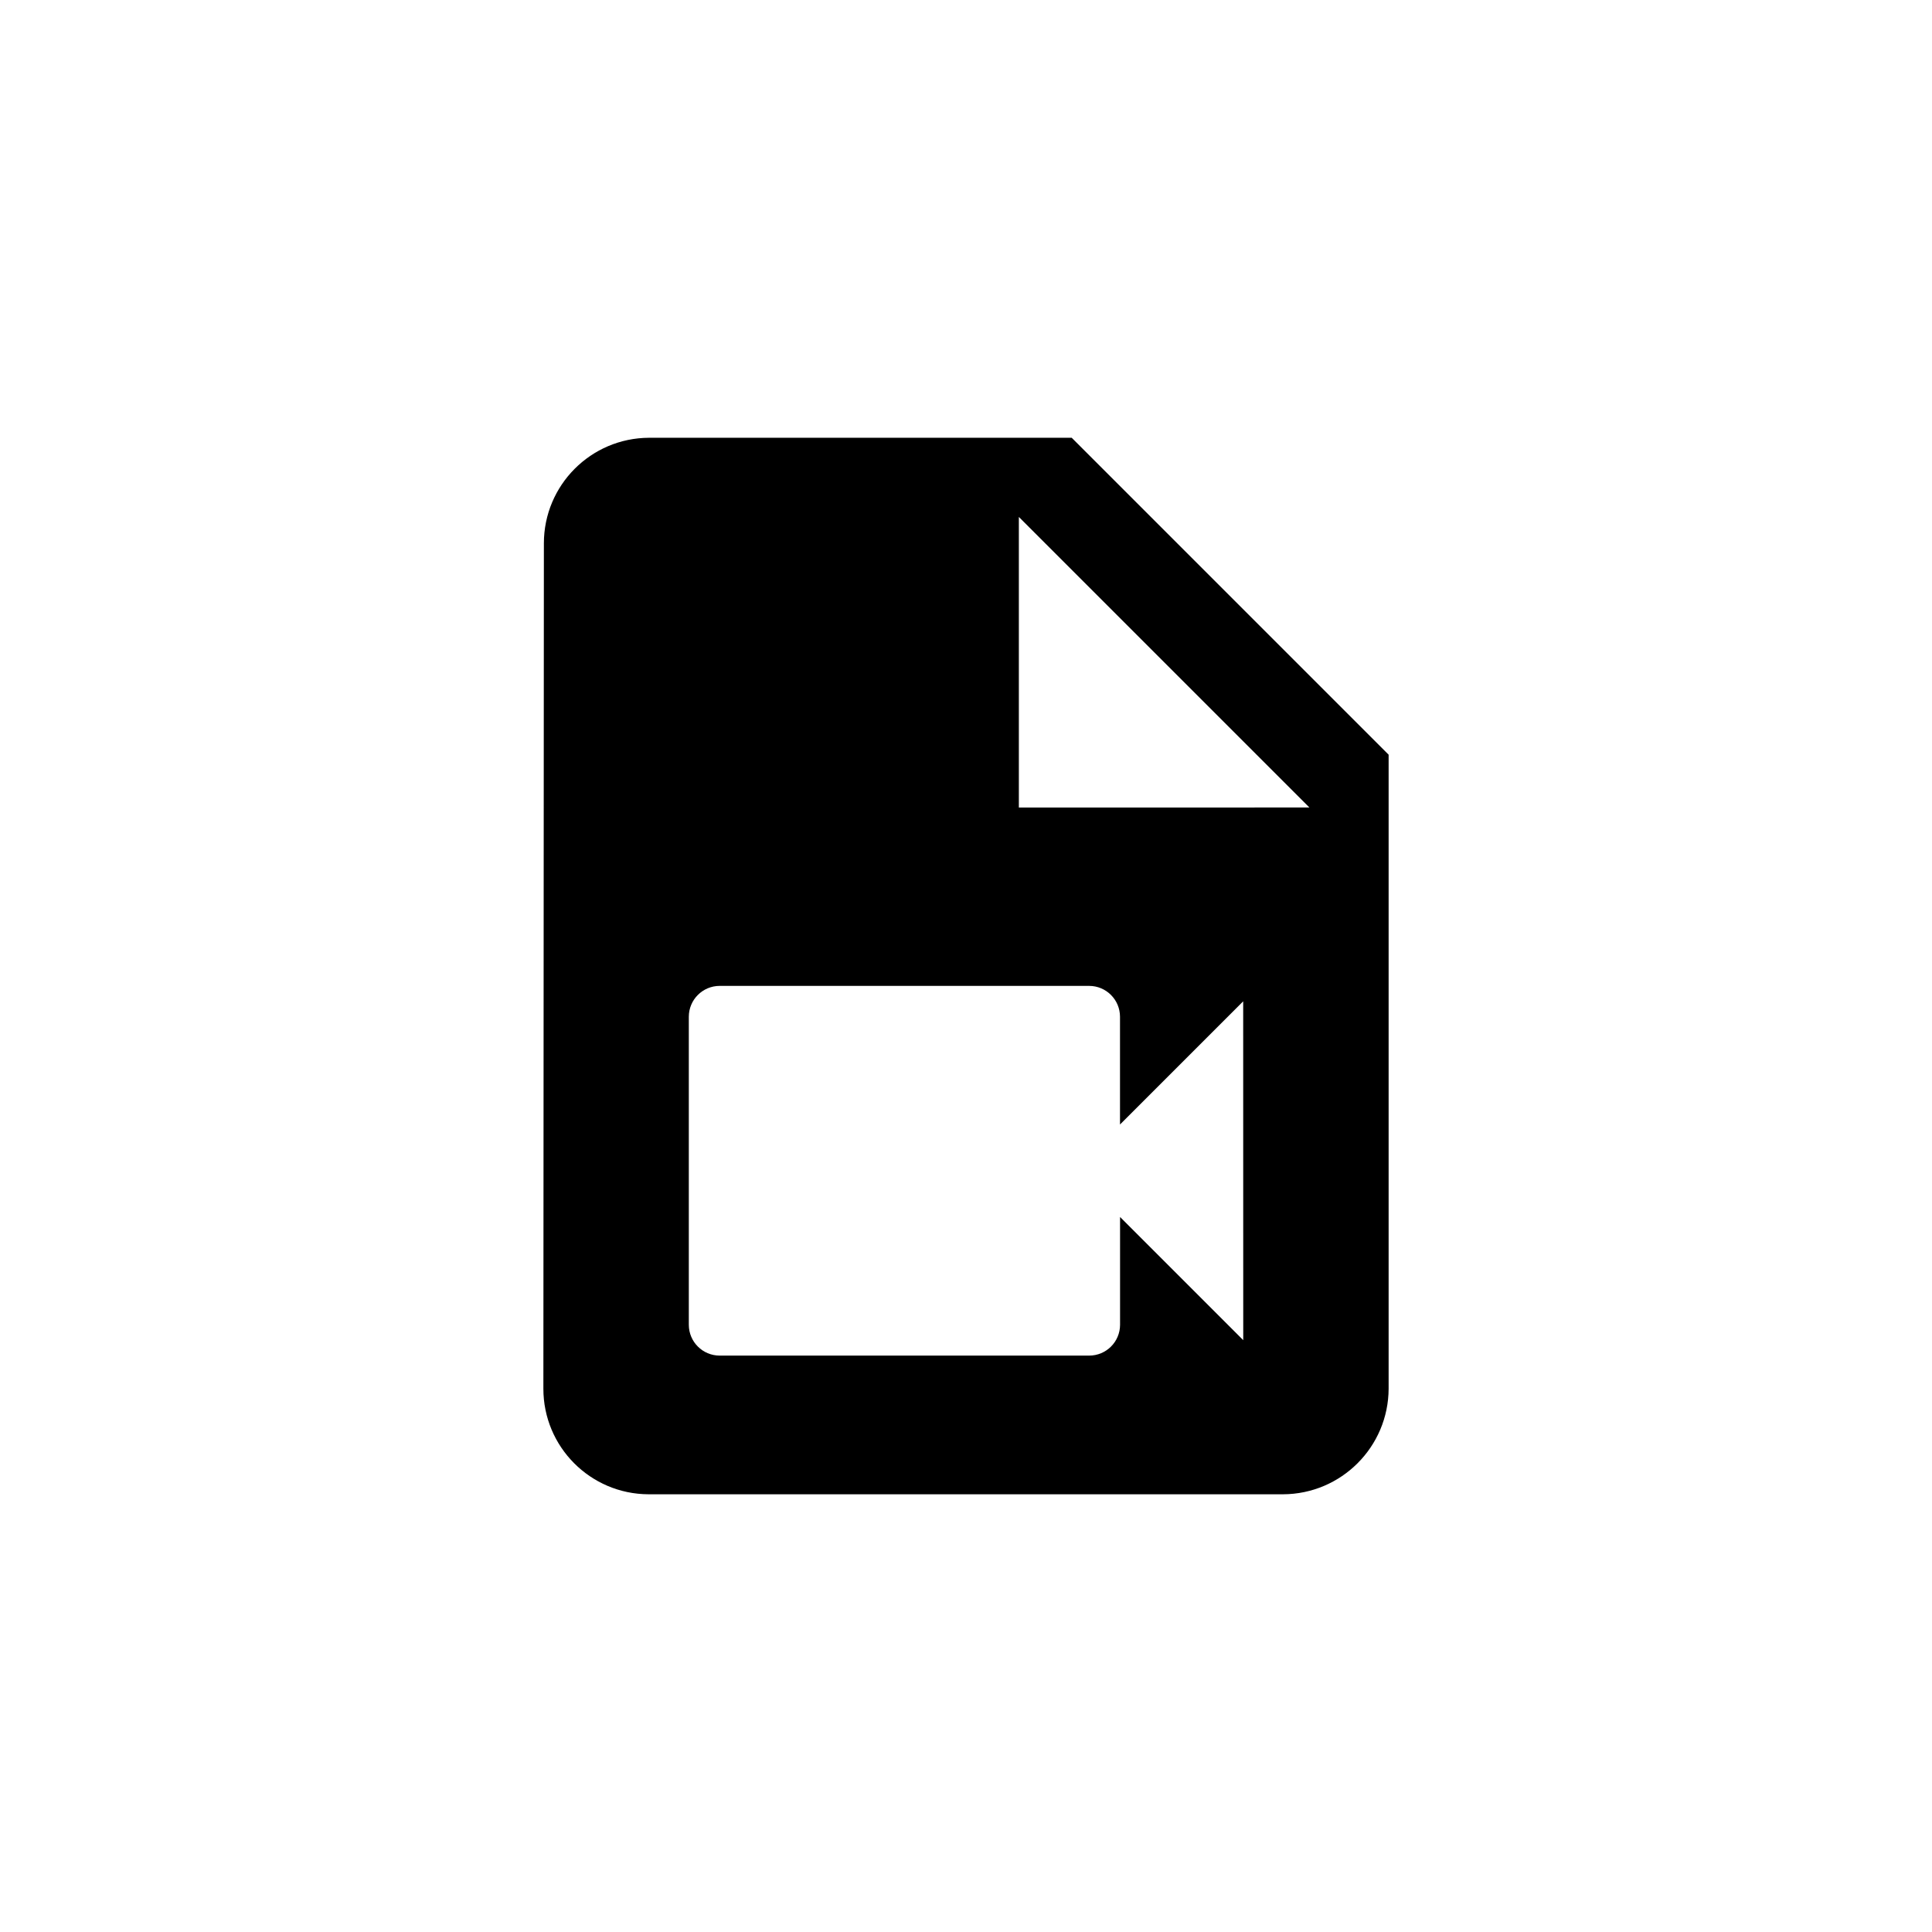
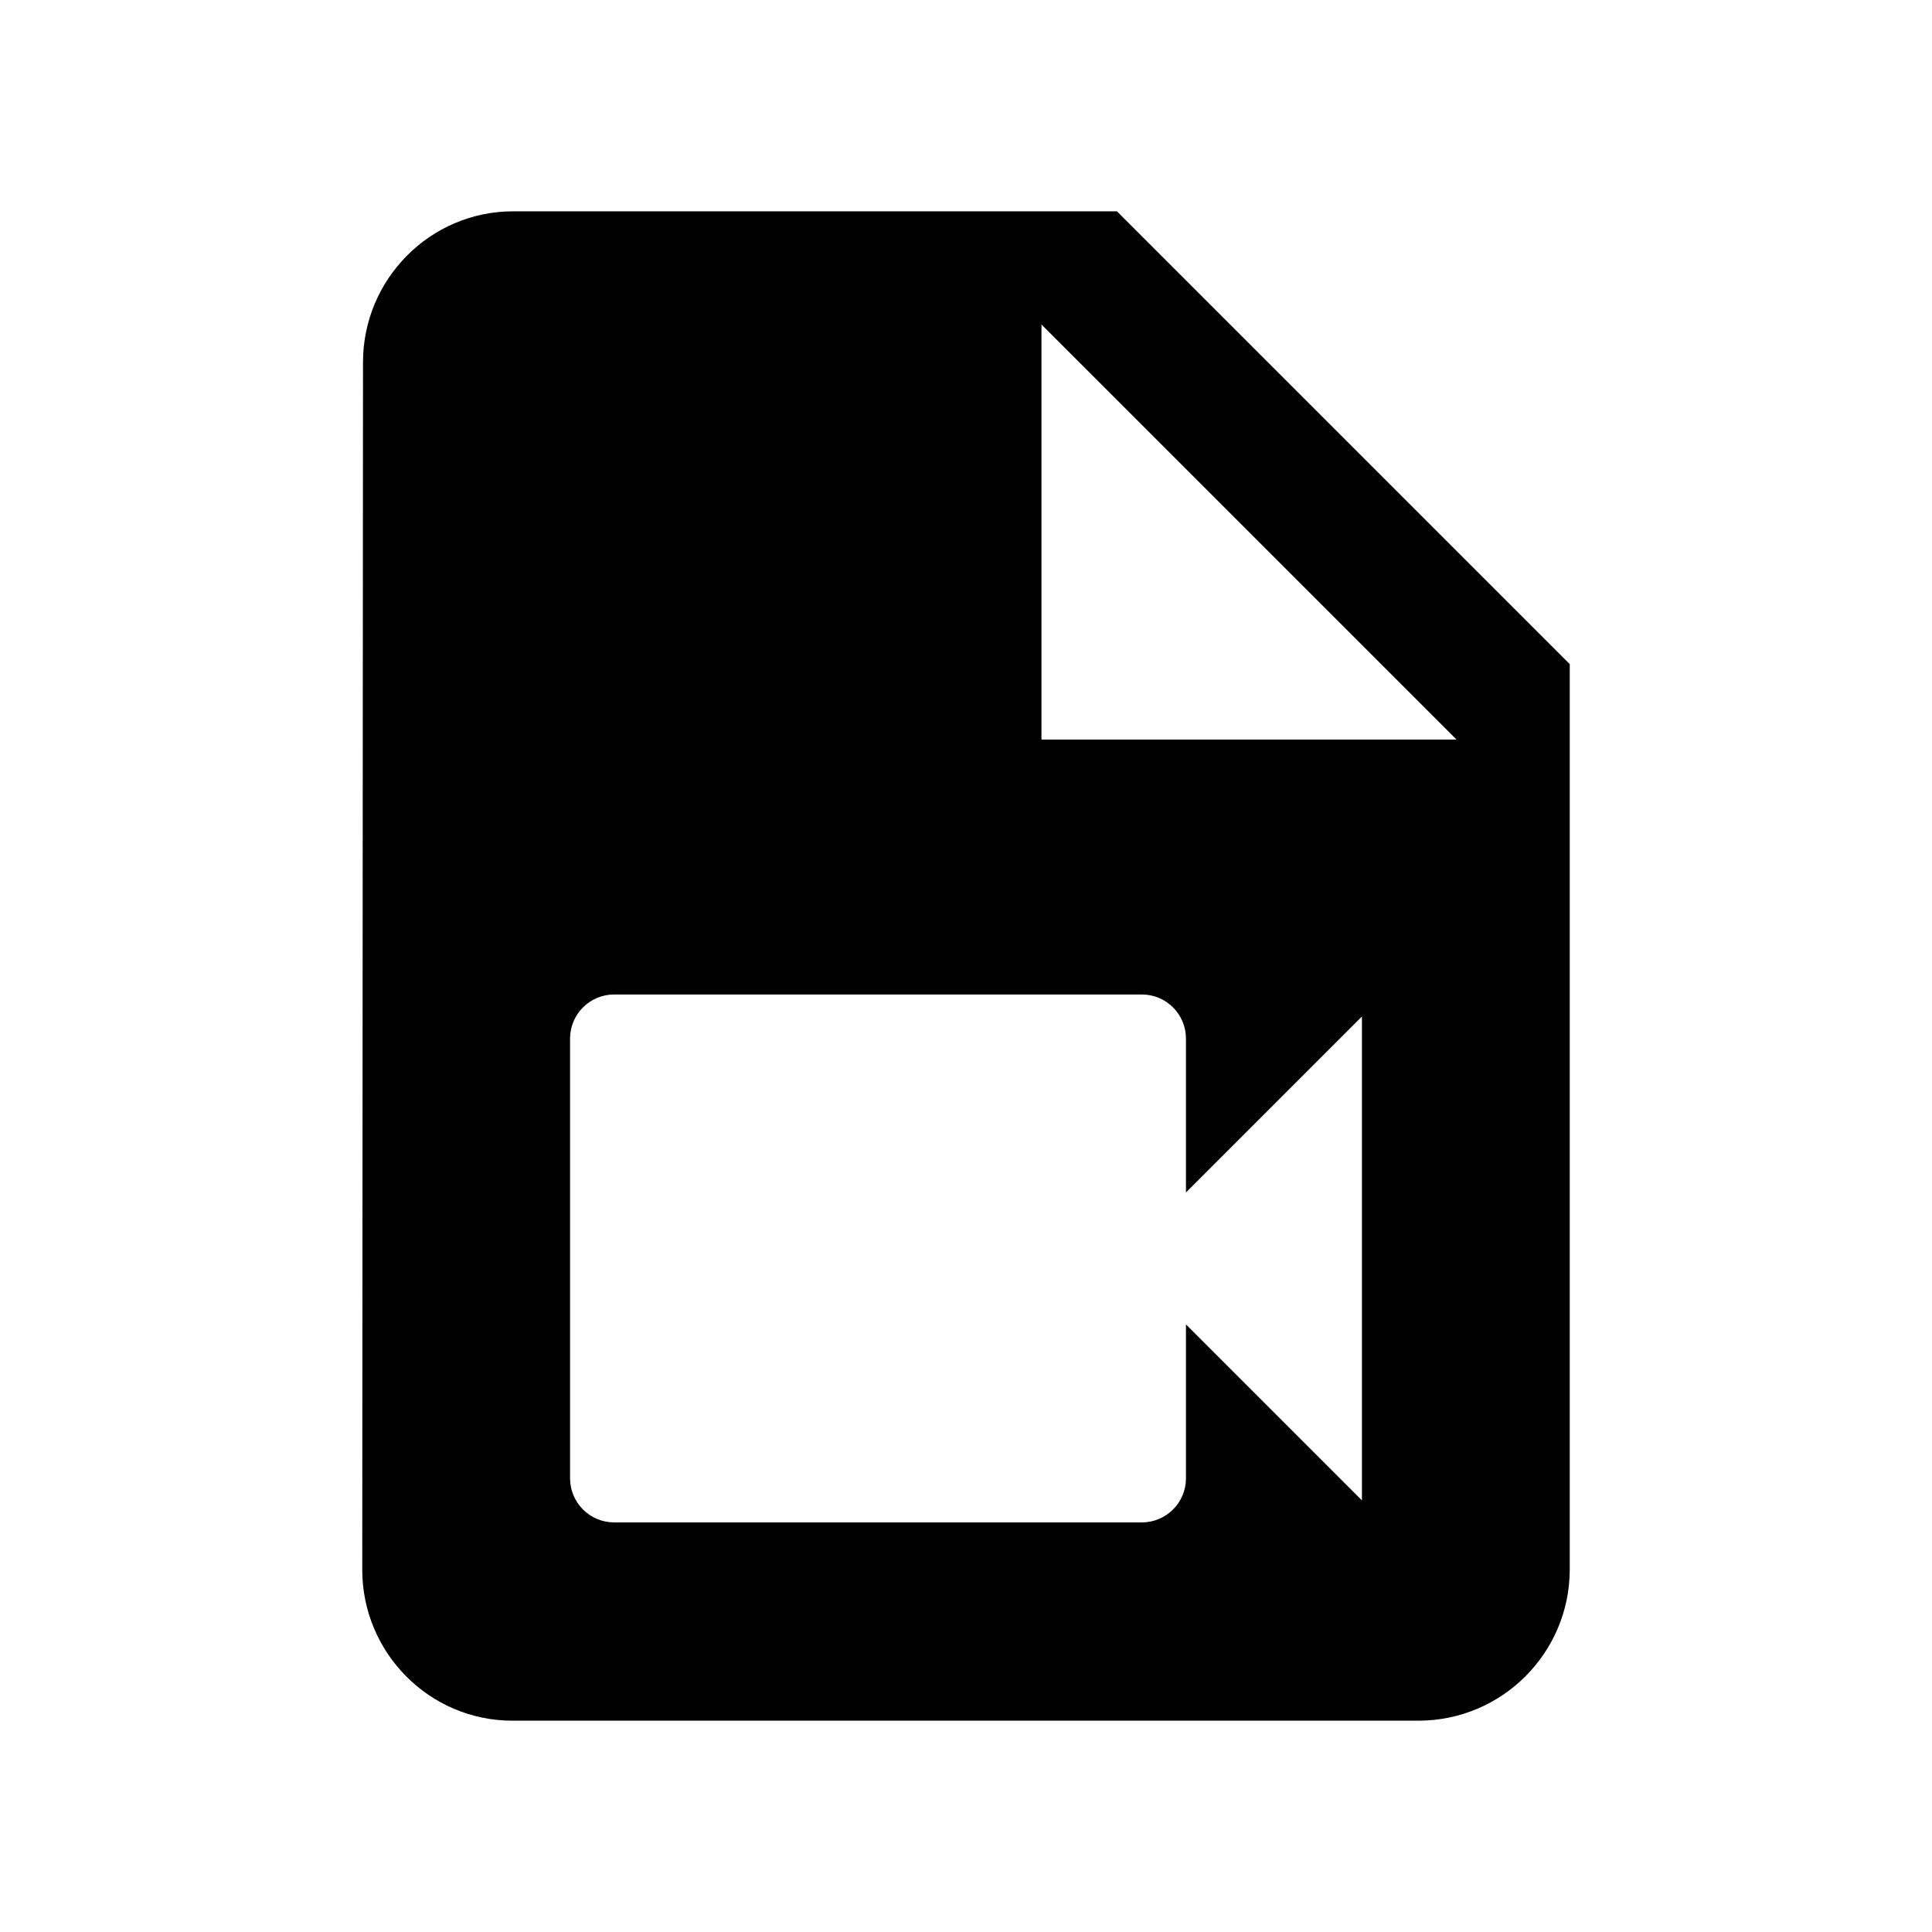
- <svg xmlns="http://www.w3.org/2000/svg" data-name="all icons" height="24" id="all_icons" viewBox="0 0 24 24" width="24">
-   <g data-name="Layer 437" id="Layer_437">
-     <g>
-       <rect fill="none" height="24" width="24" />
-       <path d="M12.938,9.188V4.031l5.156,5.156Zm.938-6.562h-7.5A1.873,1.873,0,0,0,4.509,4.5L4.5,19.5a1.873,1.873,0,0,0,1.866,1.875H17.625A1.881,1.881,0,0,0,19.5,19.5V8.25Zm3.044,16.014-2.186-2.186v1.913a.548.548,0,0,1-.547.547H7.628a.548.548,0,0,1-.547-.547V12.9a.548.548,0,0,1,.547-.547h6.558a.548.548,0,0,1,.547.547v1.913l2.186-2.186Z" transform="translate(3.6 3.6) scale(0.7)" />
-     </g>
-   </g>
+ <svg xmlns="http://www.w3.org/2000/svg" height="1000" viewBox="0 0 1000 1000" width="1000">
+   <defs>
+     <style>.a{fill:none;}</style>
+   </defs>
+   <path d="M539.062,382.812V167.969L753.906,382.812ZM578.125,109.375h-312.5c-42.968,0-77.734,35.157-77.734,78.125l-.391,625c0,42.968,34.766,78.125,77.734,78.125H734.375A78.356,78.356,0,0,0,812.5,812.5V343.75ZM704.938,776.607l-91.084-91.084v79.698a22.839,22.839,0,0,1-22.771,22.771h-273.251a22.839,22.839,0,0,1-22.771-22.771V537.513a22.839,22.839,0,0,1,22.771-22.771h273.251a22.839,22.839,0,0,1,22.771,22.771v79.698l91.084-91.084Z" />
</svg>
